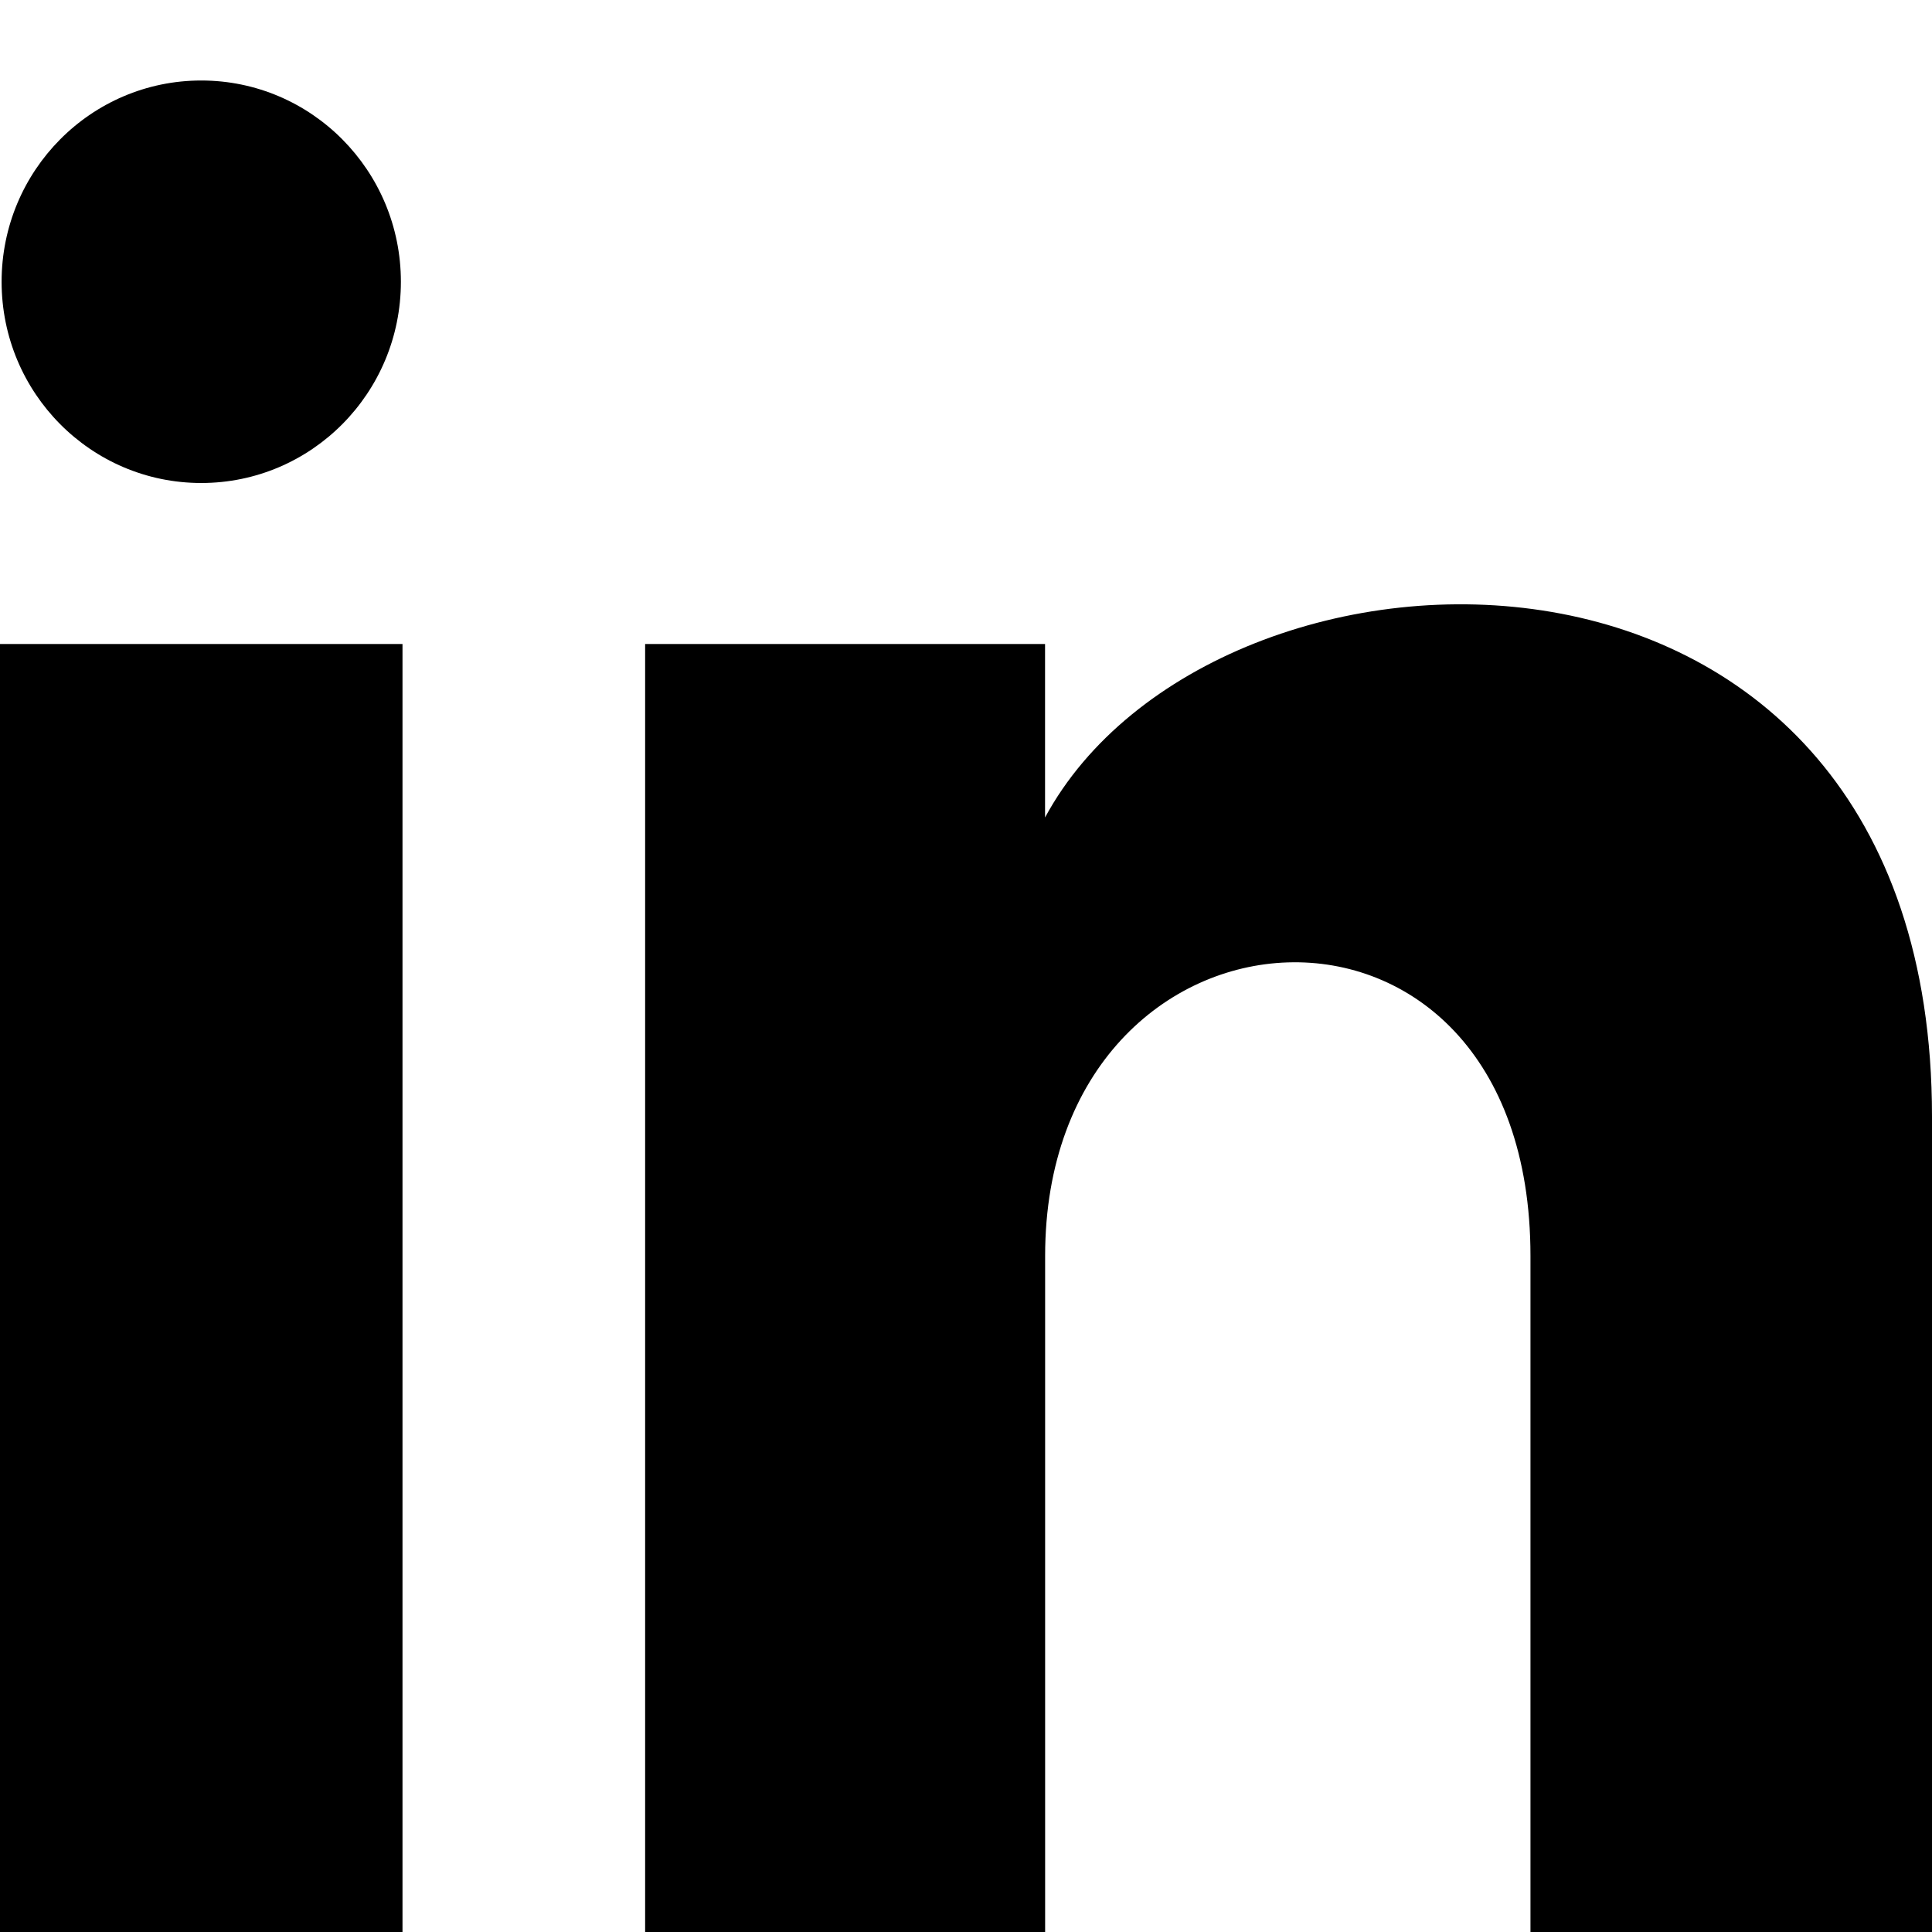
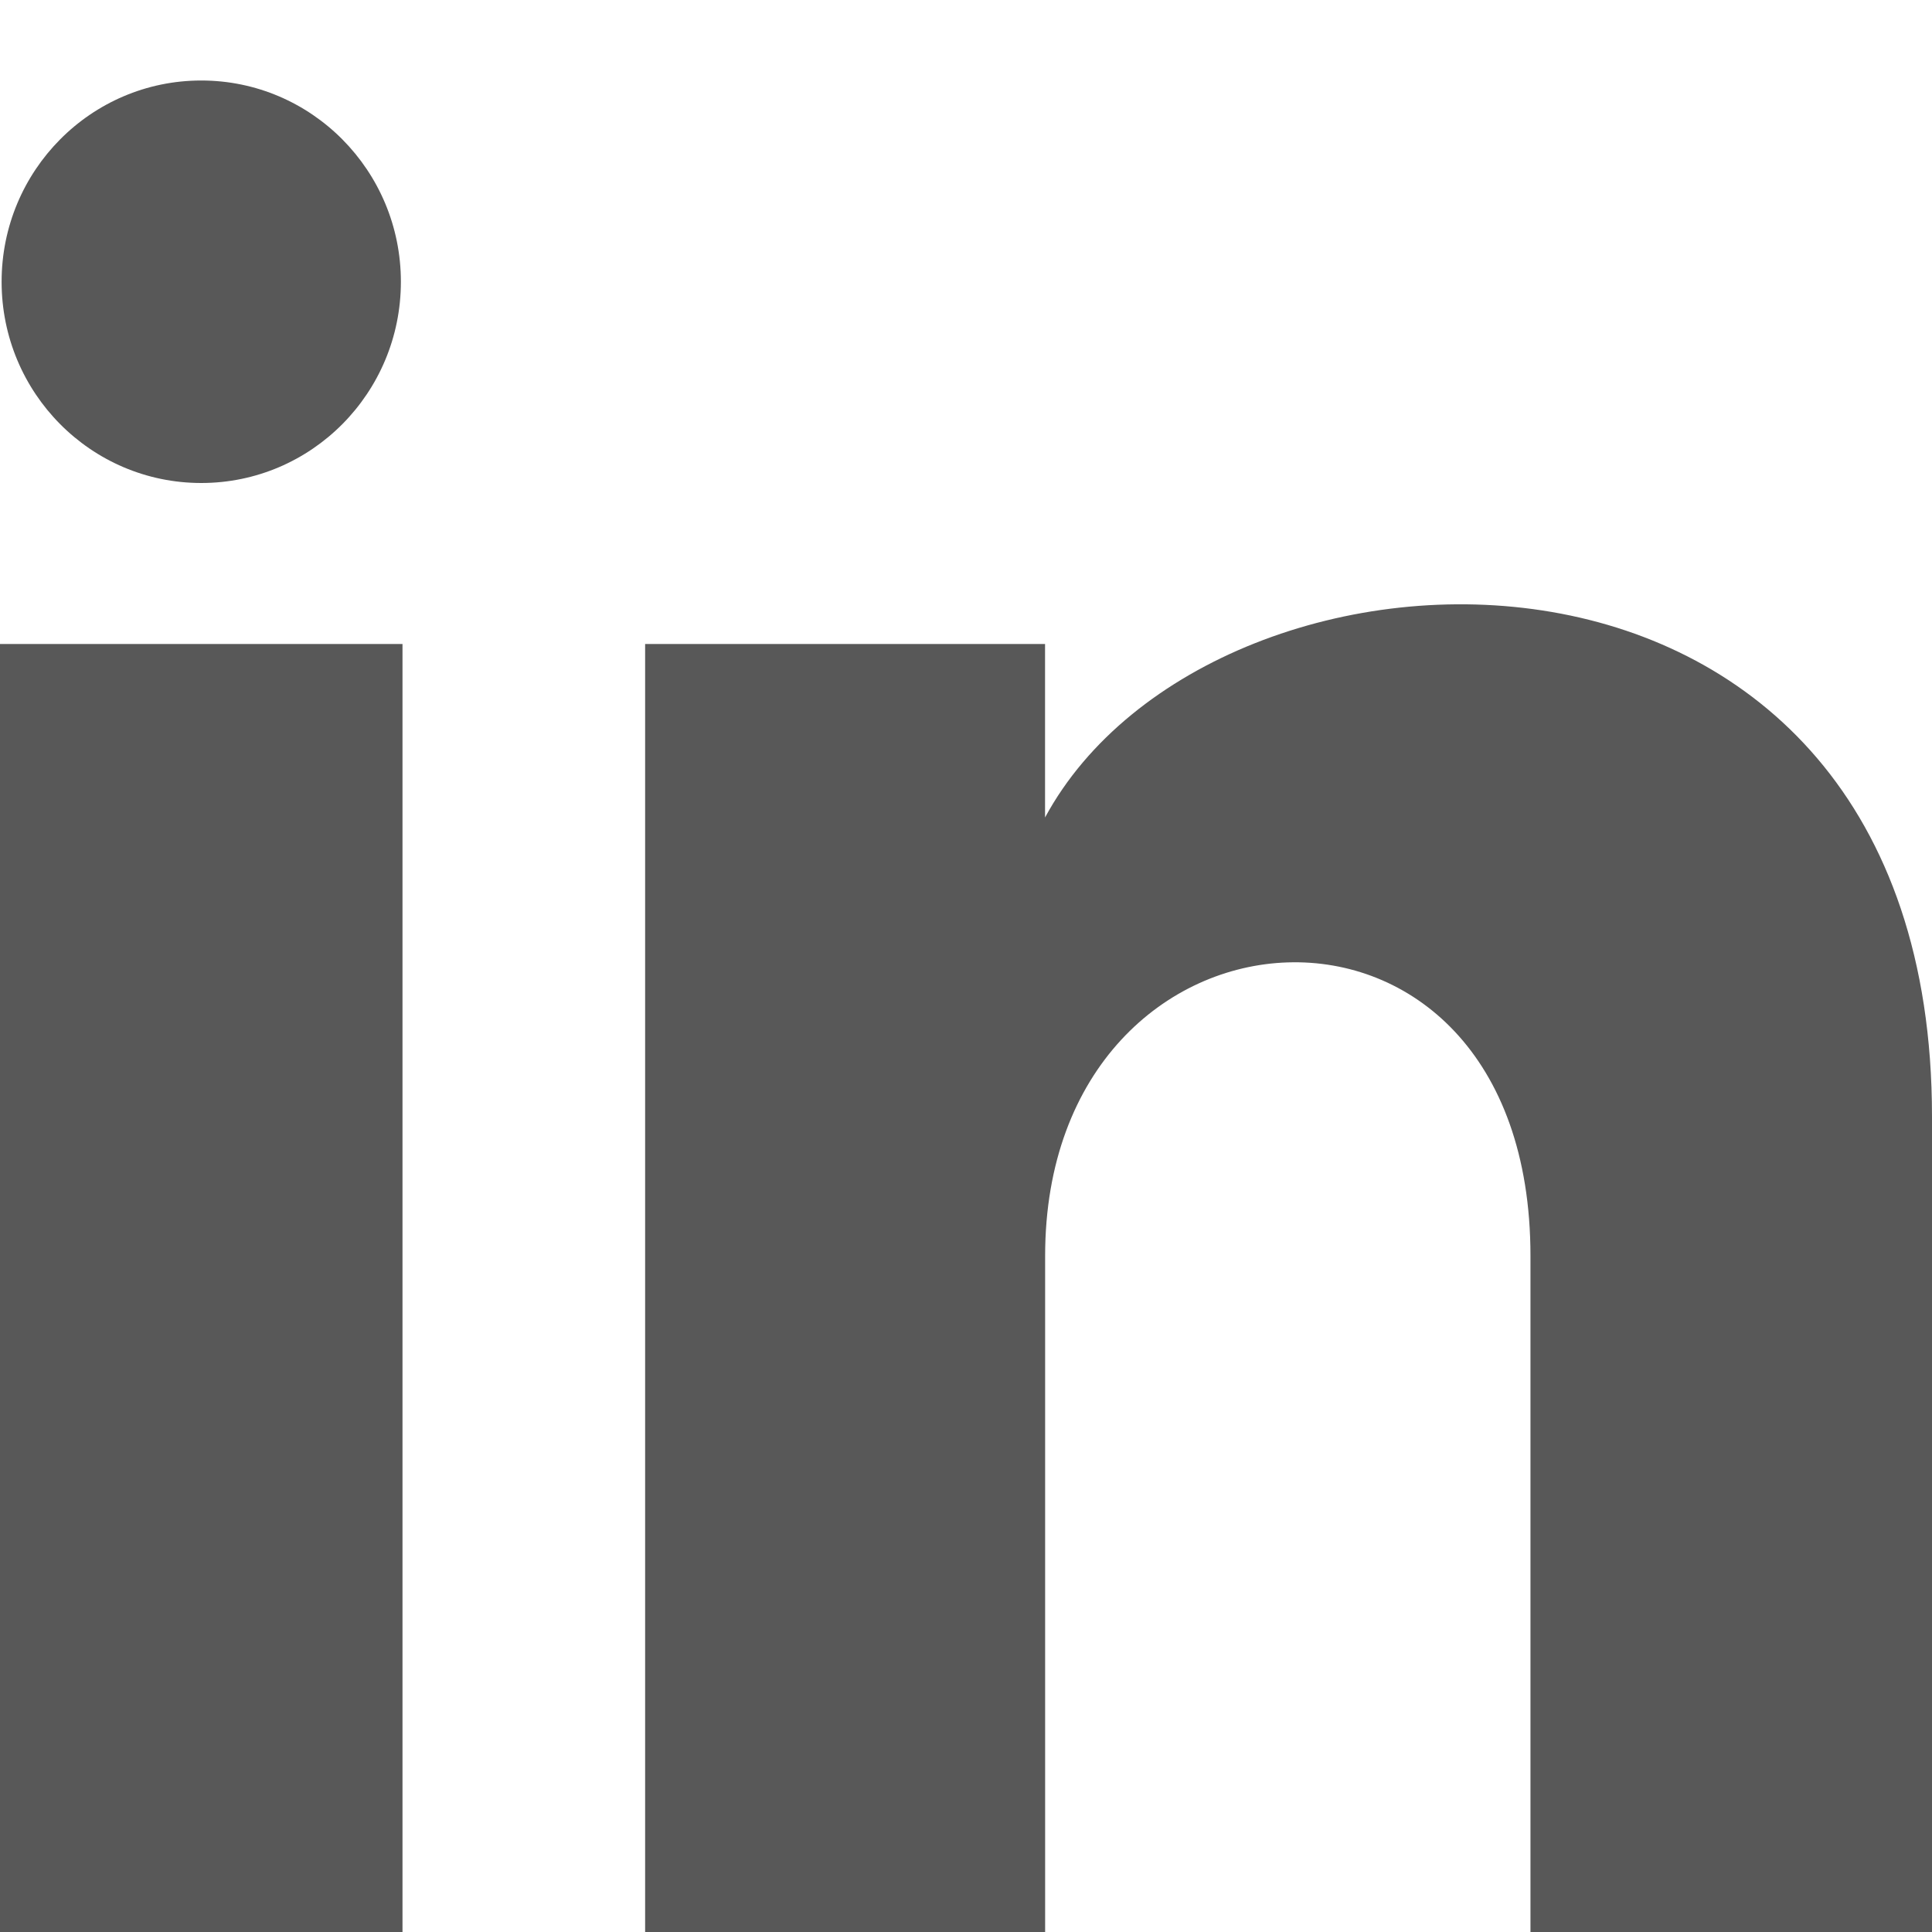
- <svg xmlns="http://www.w3.org/2000/svg" width="24" height="24" viewBox="0 0 24 24">
+ <svg xmlns="http://www.w3.org/2000/svg" fill="#585858" width="24" height="24" viewBox="0 0 24 24">
  <path d="M4.98 3.5c0 1.381-1.11 2.5-2.48 2.5s-2.48-1.119-2.48-2.5c0-1.38 1.11-2.5 2.48-2.5s2.48 1.12 2.48 2.5zm.02 4.5h-5v16h5v-16zm7.982 0h-4.968v16h4.969v-8.399c0-4.67 6.029-5.052 6.029 0v8.399h4.988v-10.131c0-7.88-8.922-7.593-11.018-3.714v-2.155z" />
</svg>
